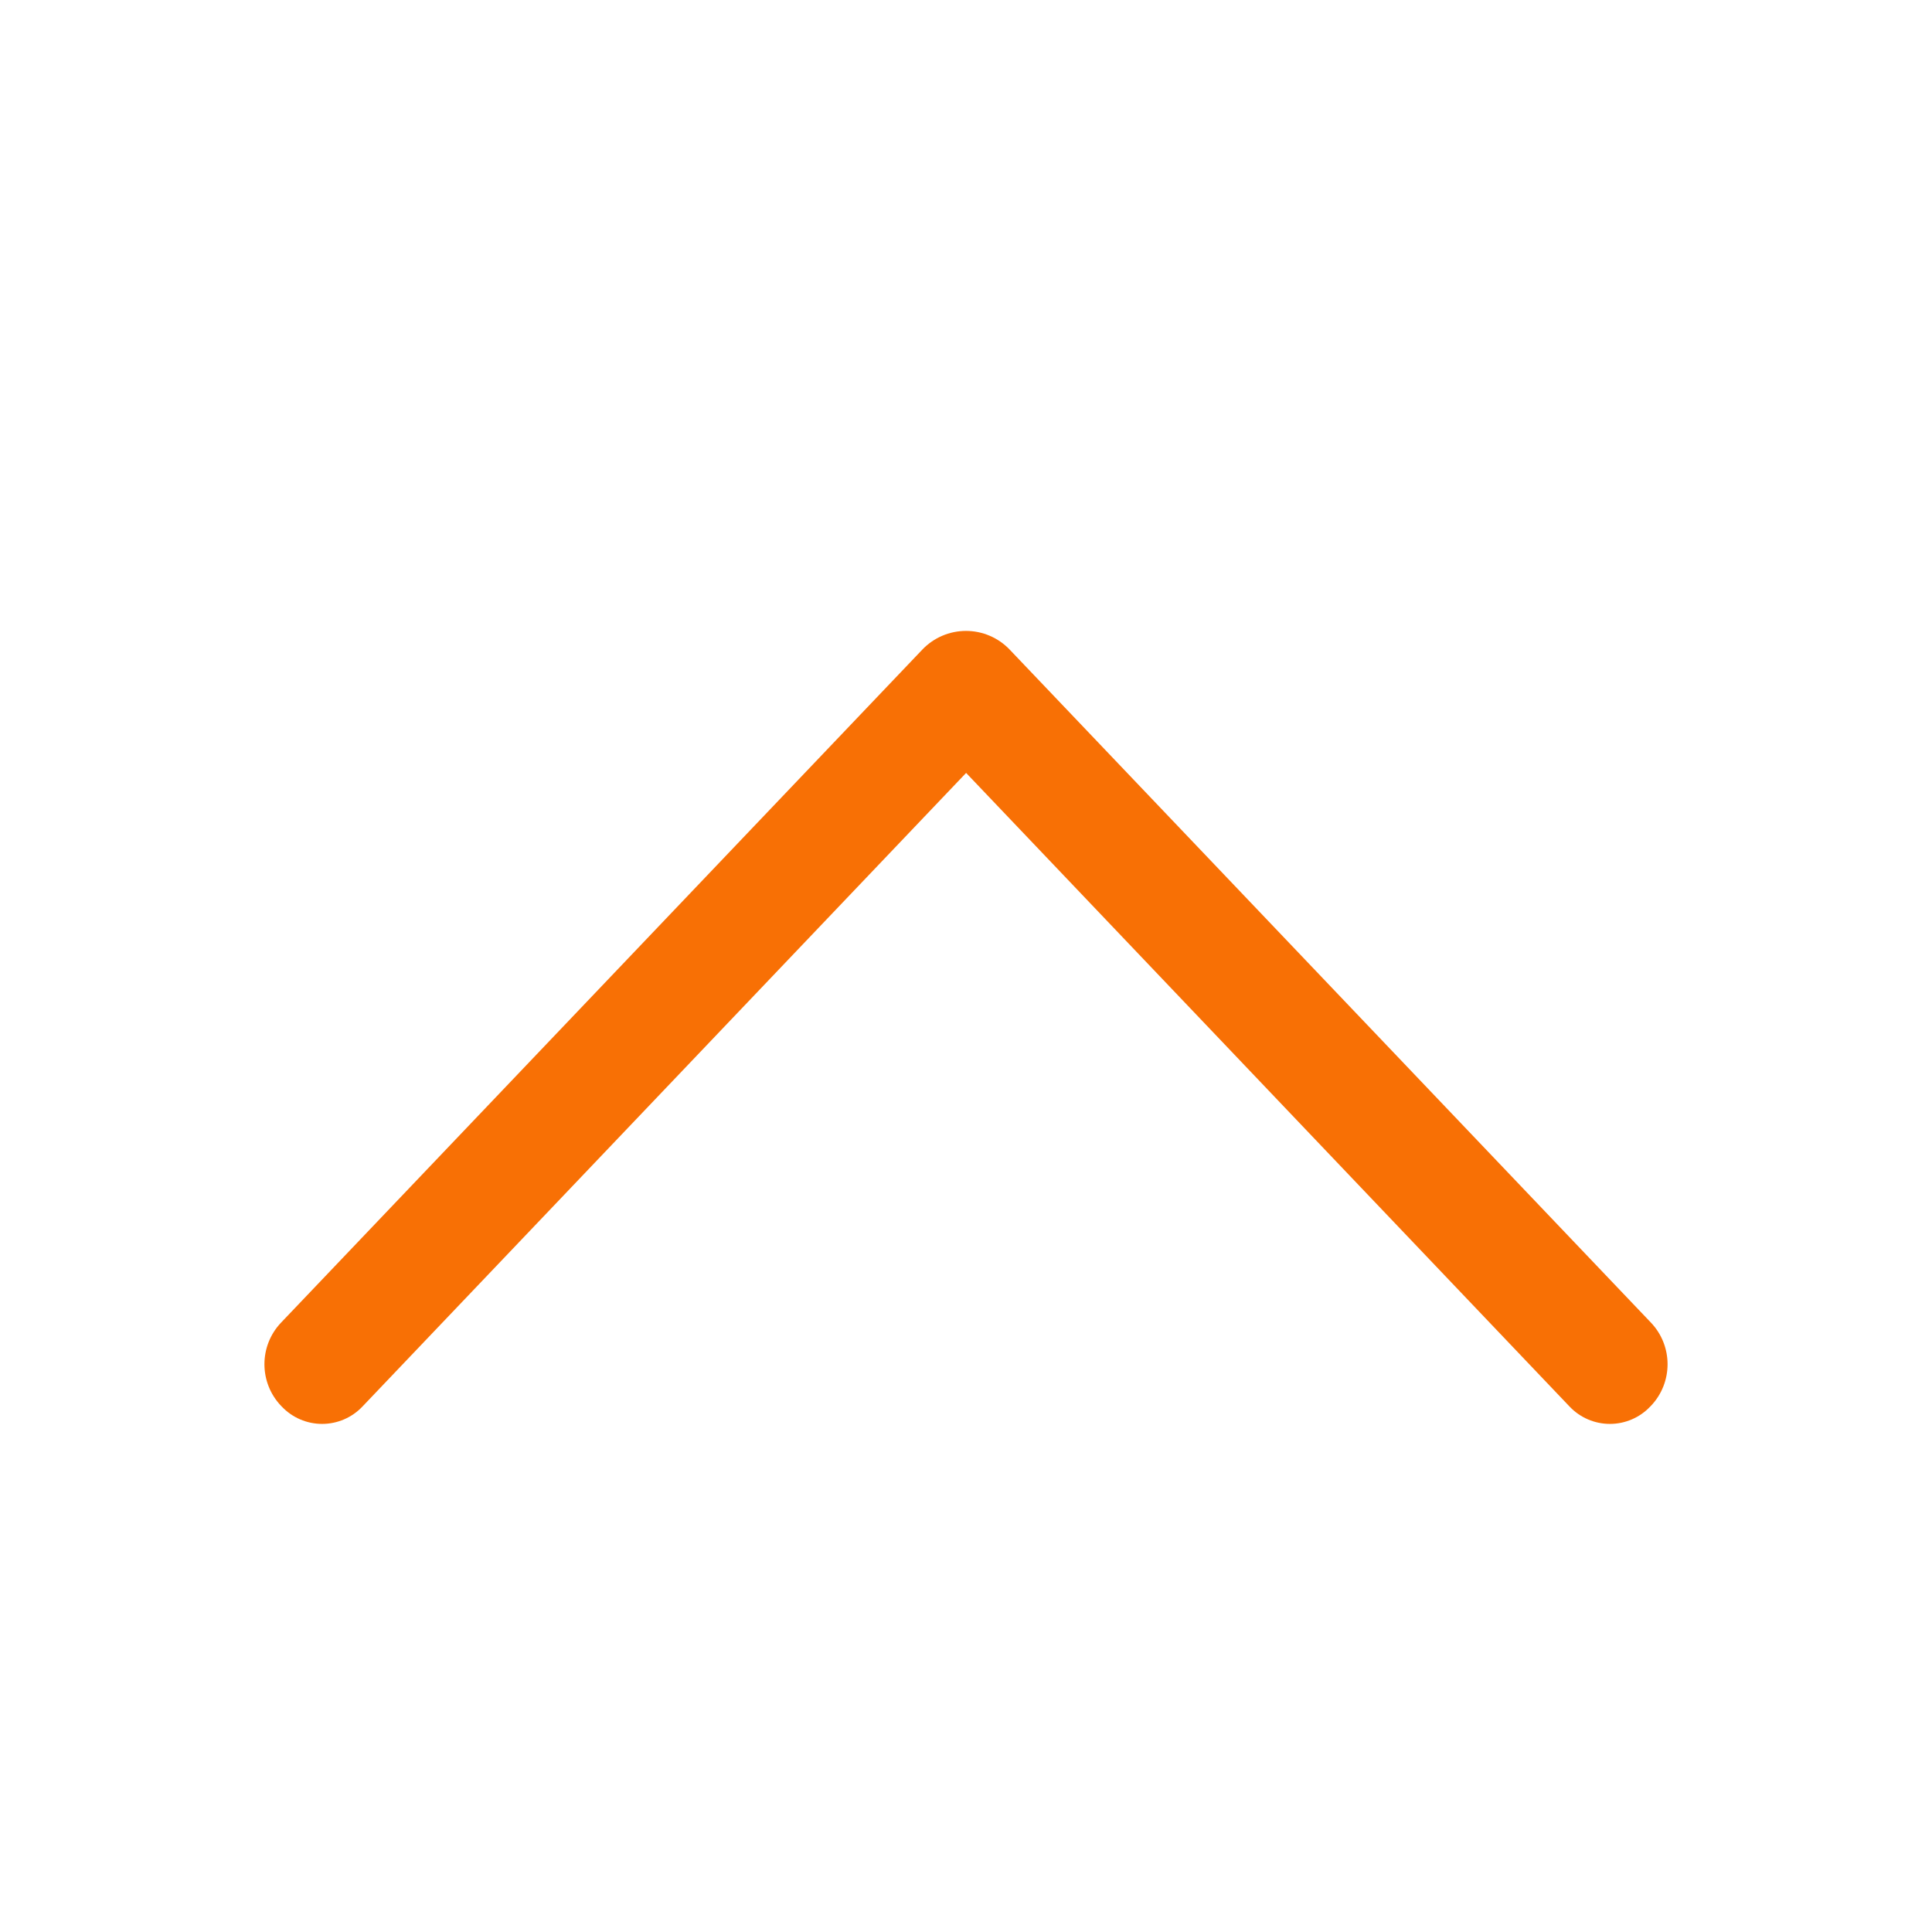
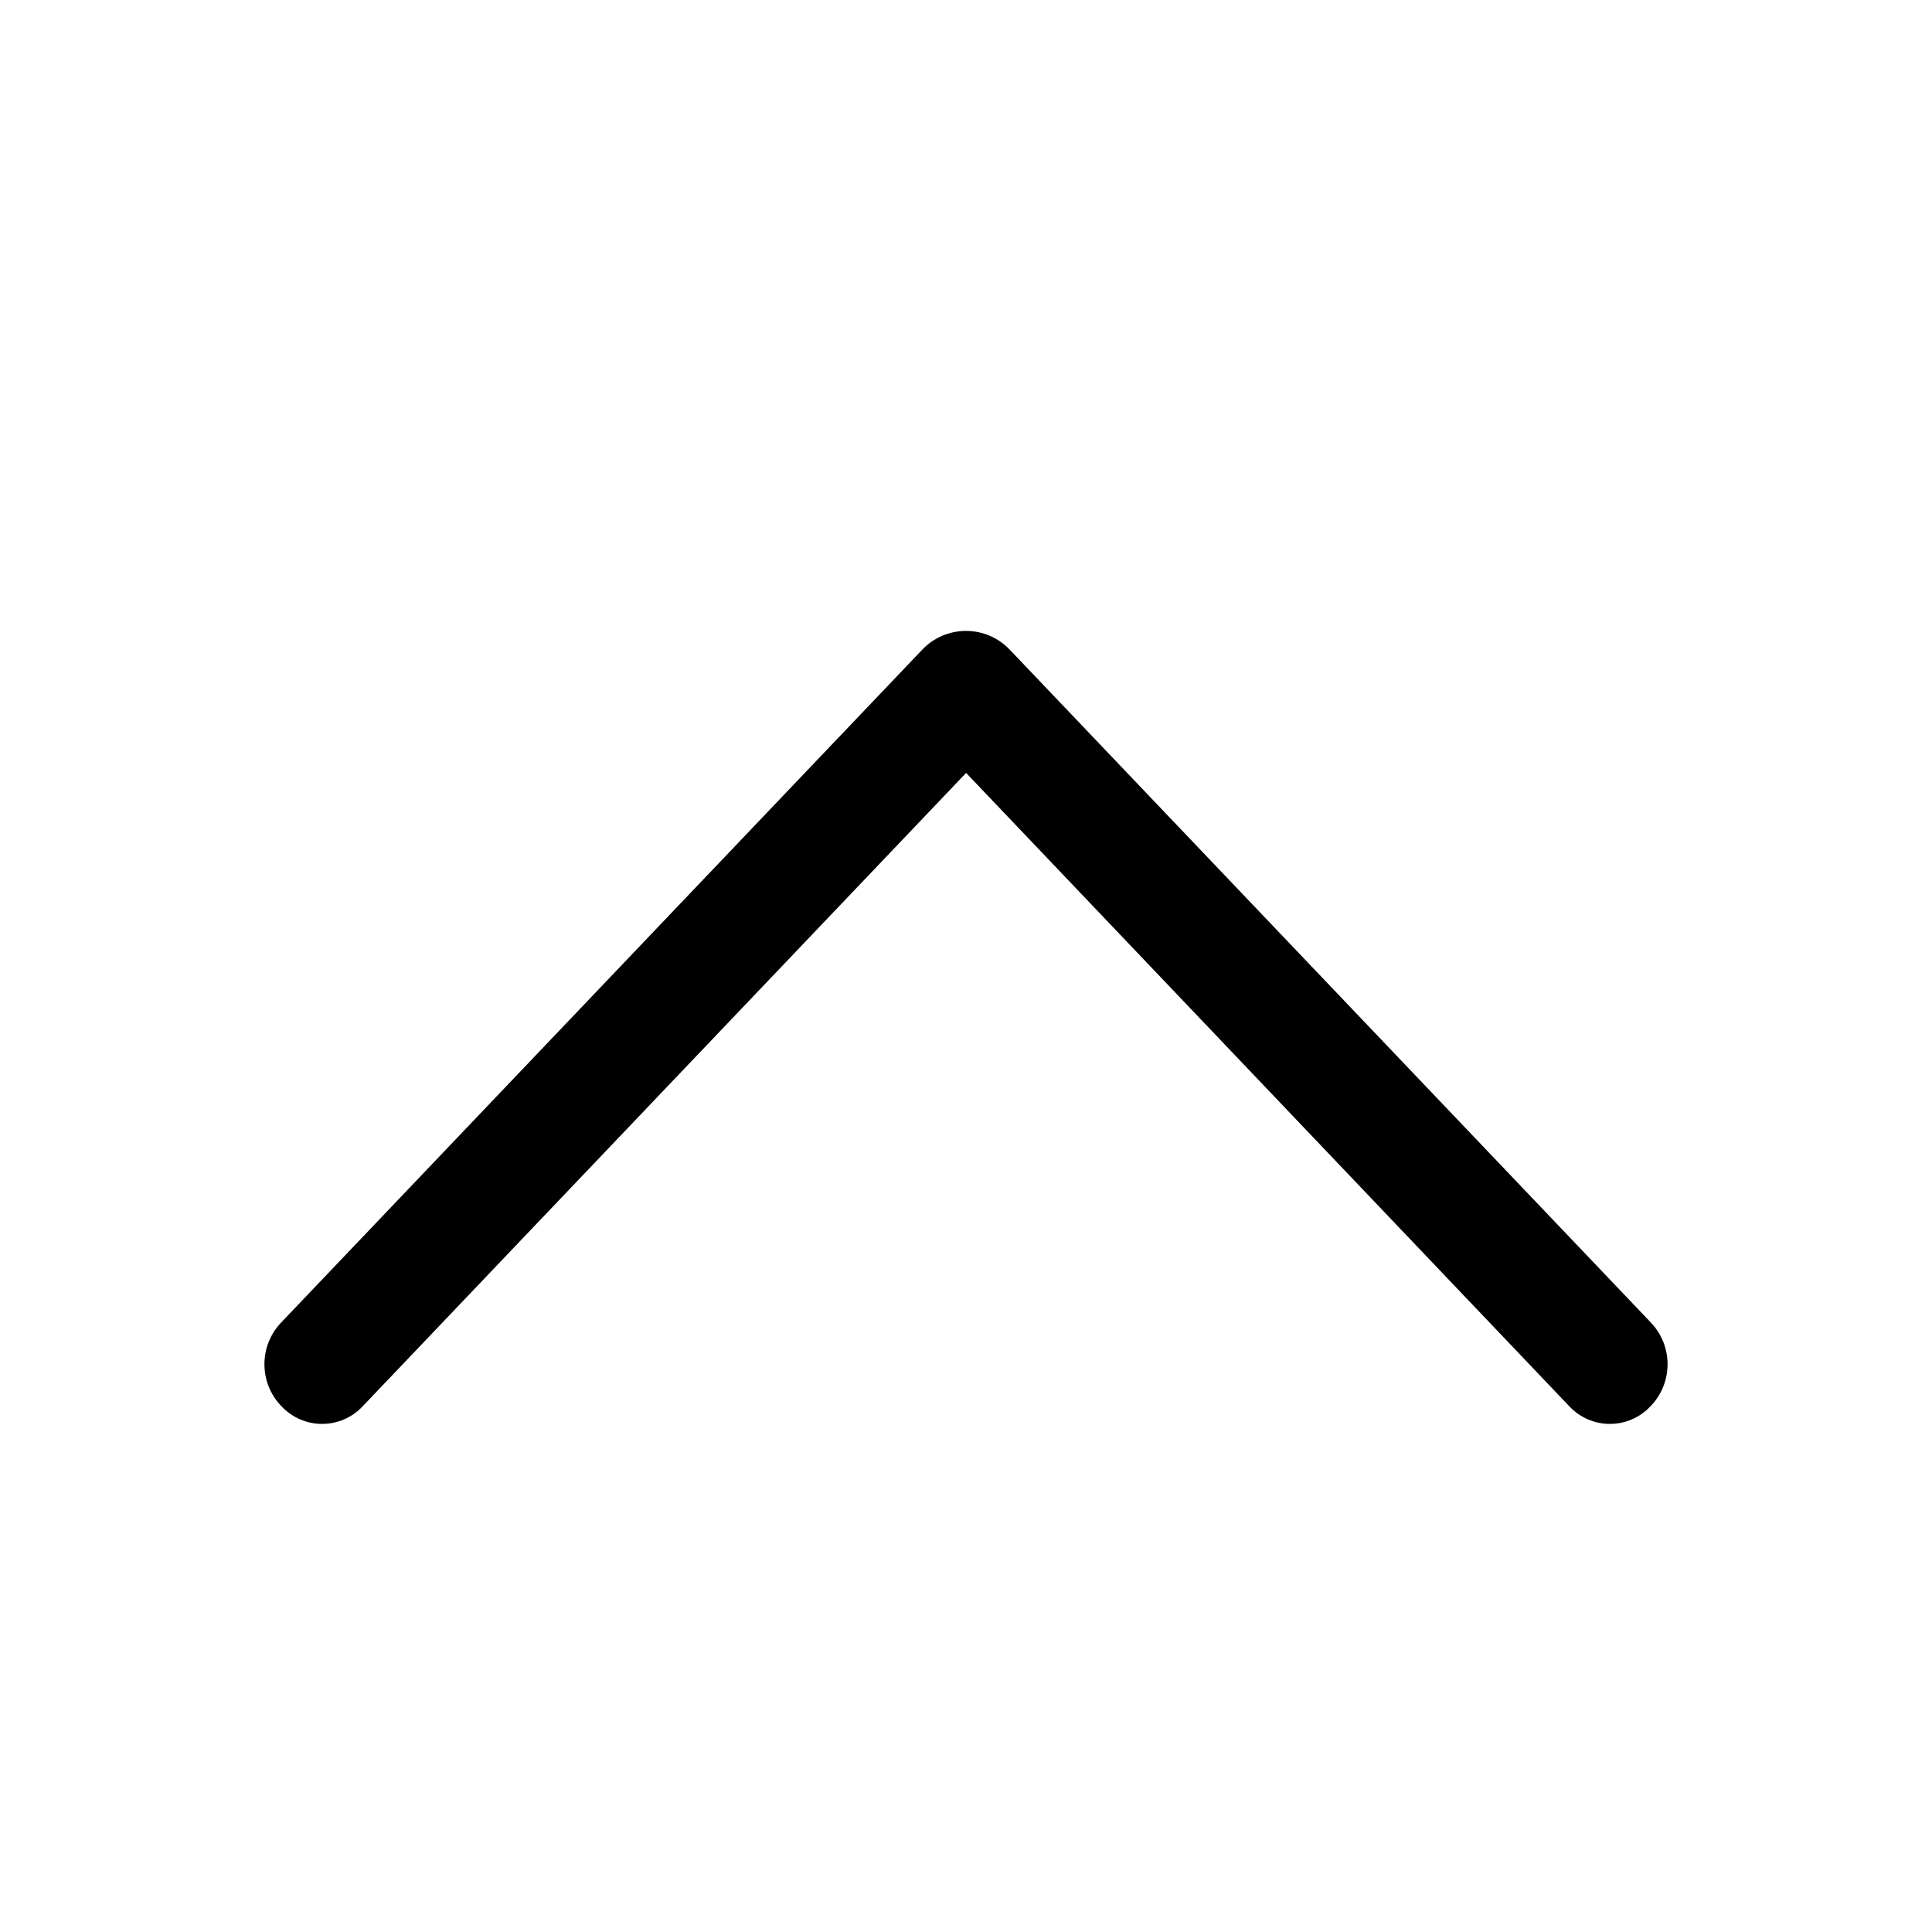
<svg xmlns="http://www.w3.org/2000/svg" width="800px" height="800px" viewBox="0 0 1024 1024">
-   <path fill="#f87005" d="m488.832 344.32l-339.84 356.672a32 32 0 0 0 0 44.16l.384.384a29.44 29.44 0 0 0 42.688 0l320-335.872l319.872 335.872a29.44 29.44 0 0 0 42.688 0l.384-.384a32 32 0 0 0 0-44.16L535.168 344.32a32 32 0 0 0-46.336 0" />
+   <path fill="#000" d="m488.832 344.32l-339.84 356.672a32 32 0 0 0 0 44.16l.384.384a29.44 29.44 0 0 0 42.688 0l320-335.872l319.872 335.872a29.44 29.44 0 0 0 42.688 0l.384-.384a32 32 0 0 0 0-44.16L535.168 344.32a32 32 0 0 0-46.336 0" />
</svg>
